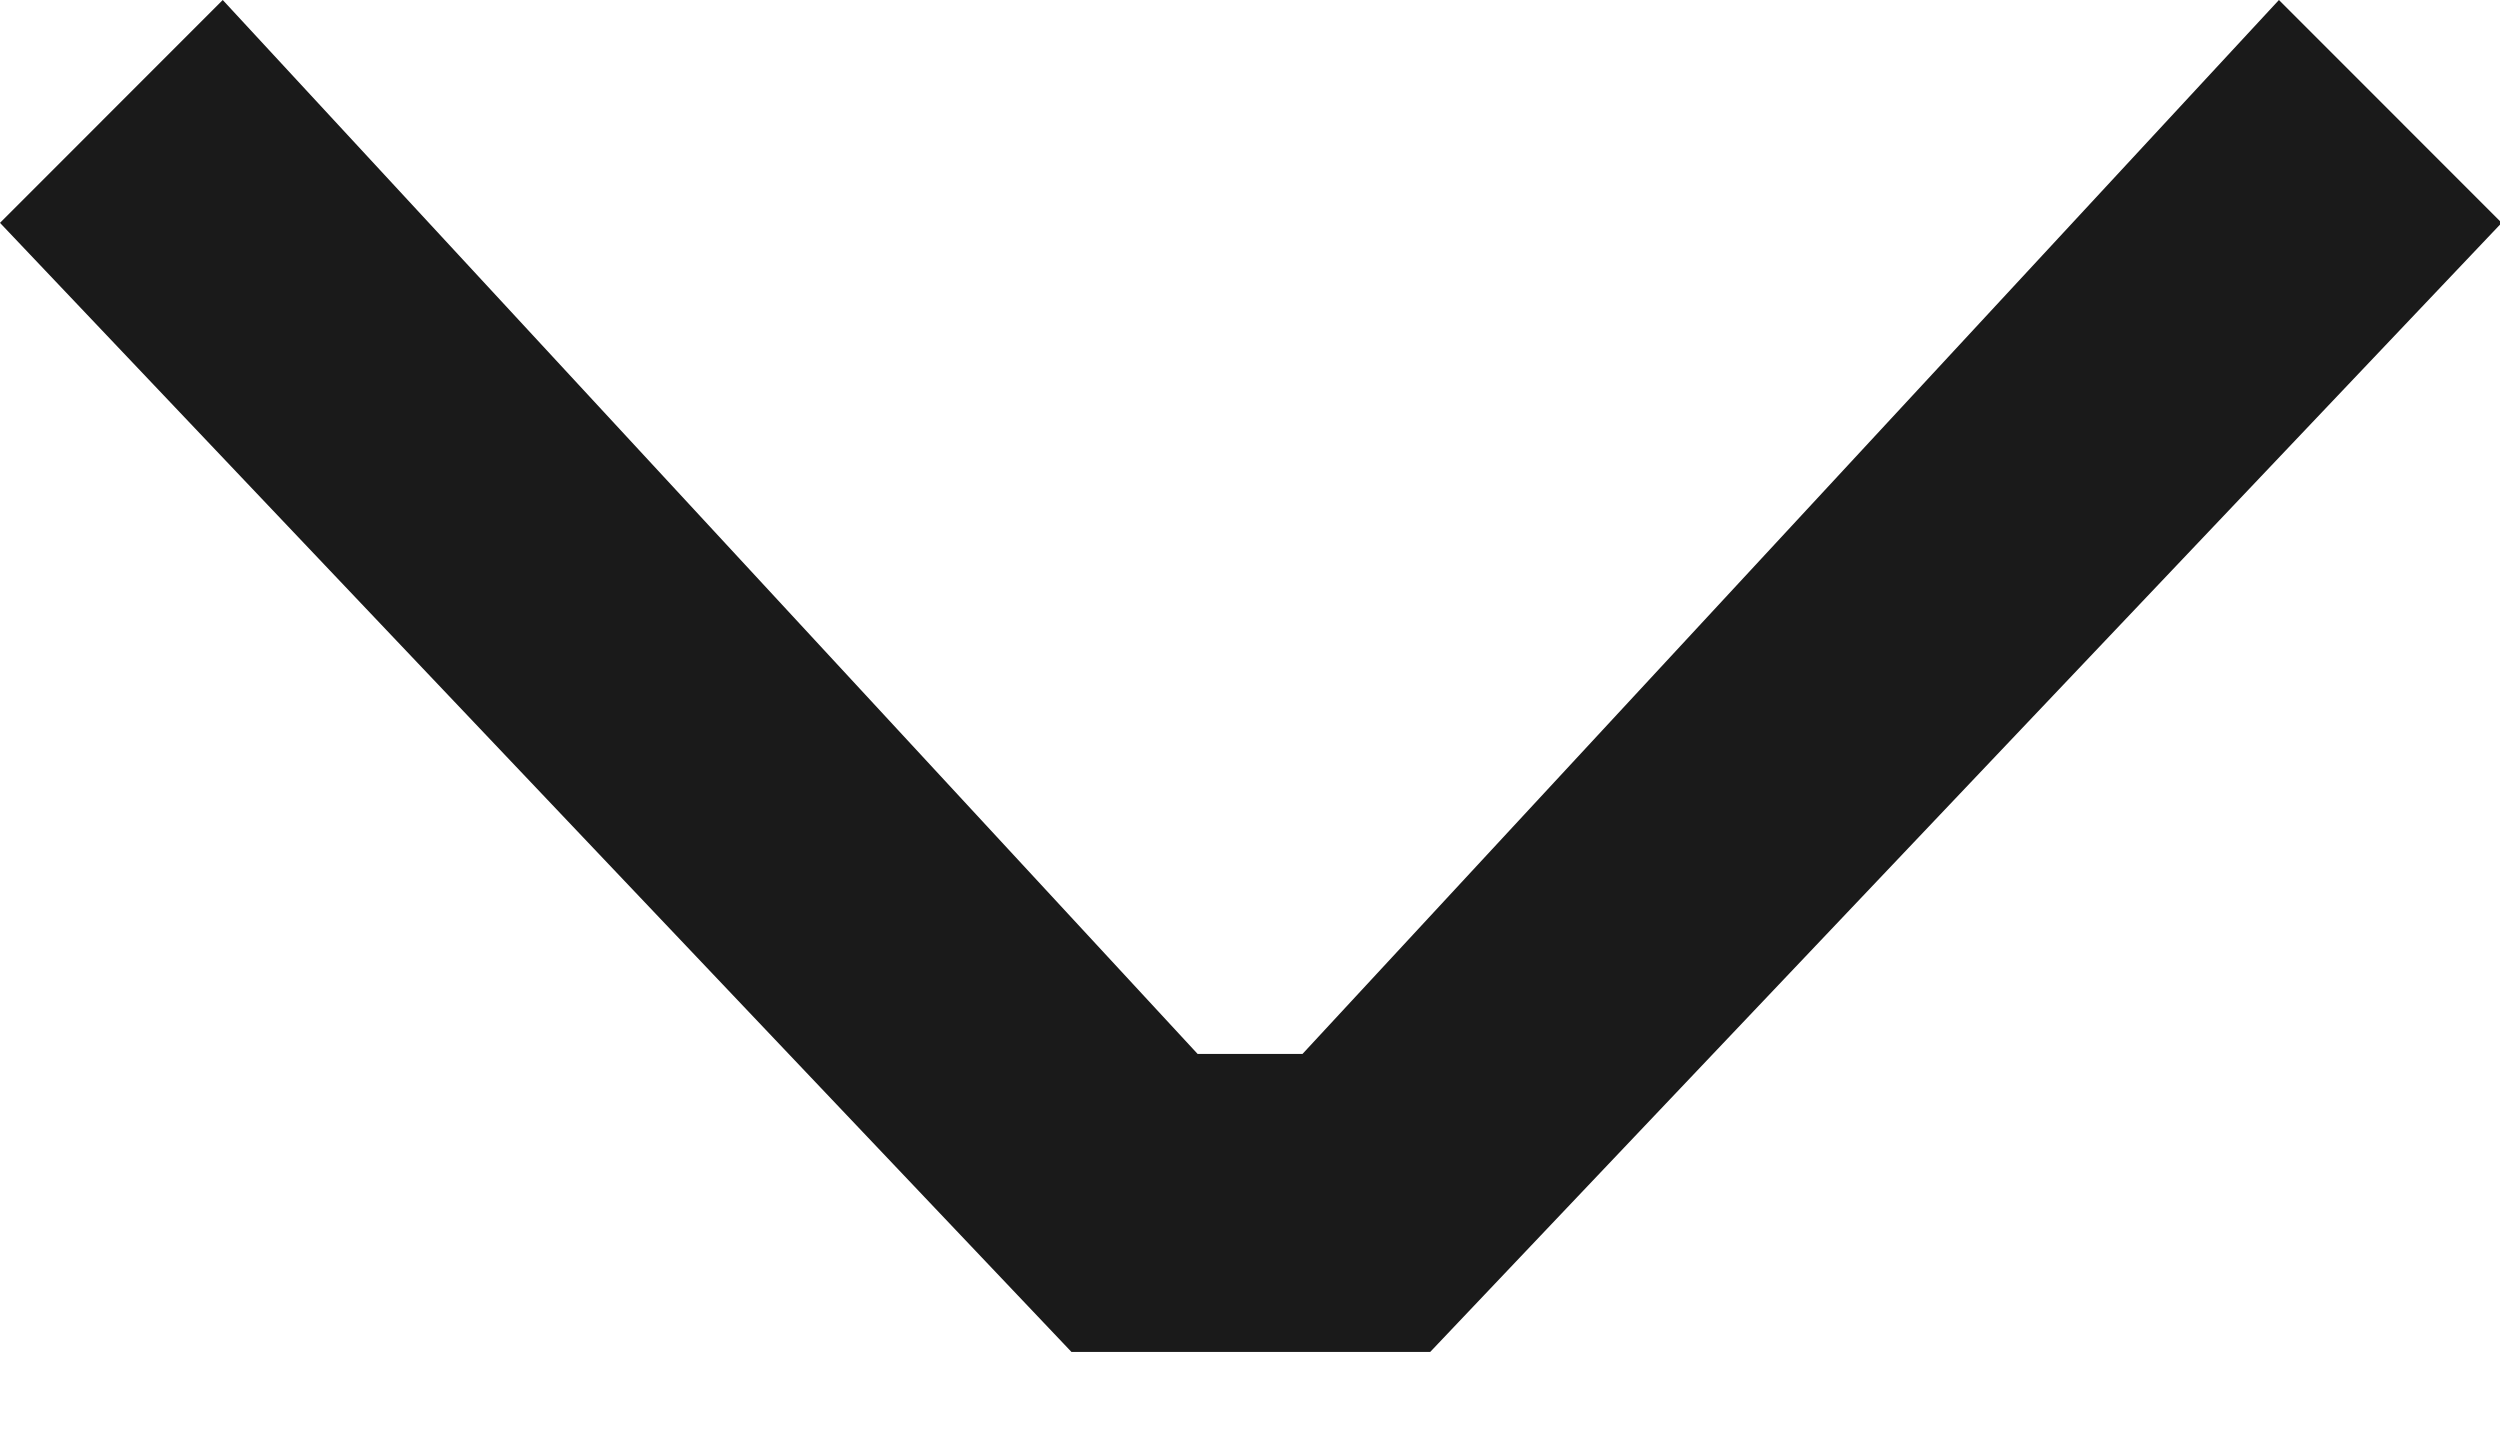
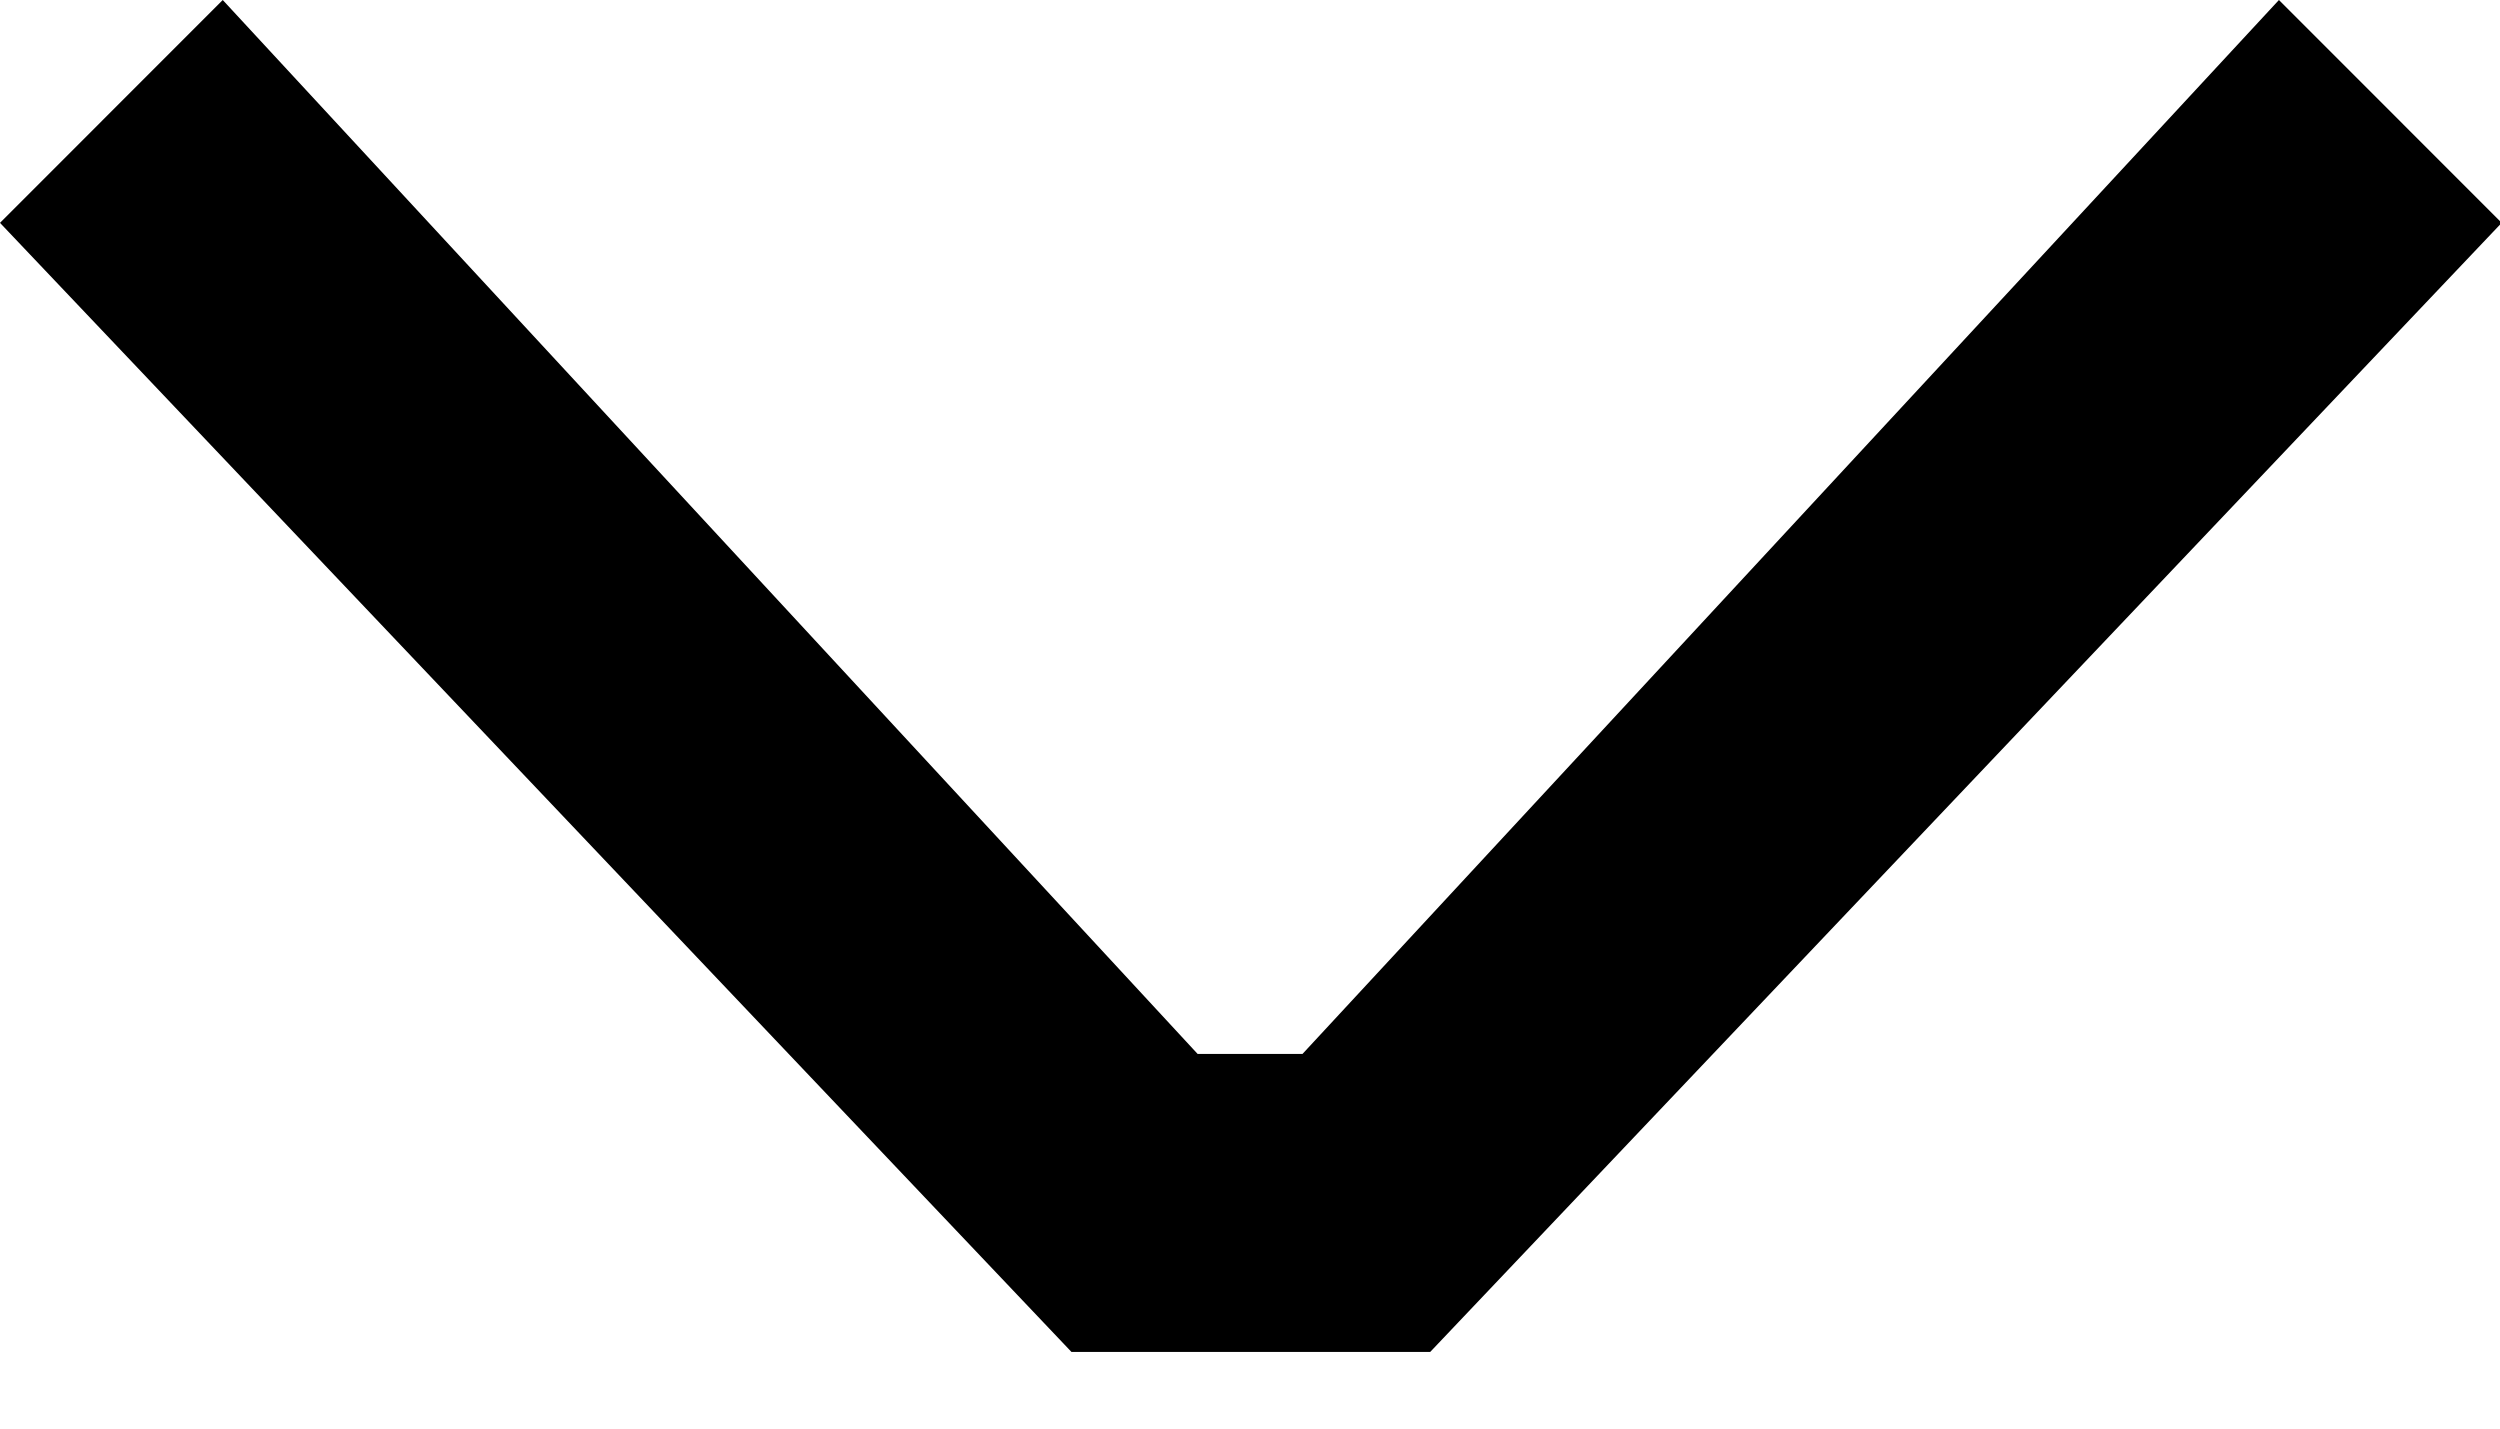
<svg xmlns="http://www.w3.org/2000/svg" width="21" height="12" viewBox="0 0 21 12">
-   <polygon fill="#1A1A1A" fill-rule="evenodd" points="13 9 4 18.484 5.871 20.356 14.073 11.503 14.954 11.503 23.143 20.356 25.014 18.484 16.014 9" transform="rotate(-180 12.507 10.178)" />
+   <polygon points="13 9 4 18.484 5.871 20.356 14.073 11.503 14.954 11.503 23.143 20.356 25.014 18.484 16.014 9" transform="rotate(-180 12.507 10.178)" />
</svg>
